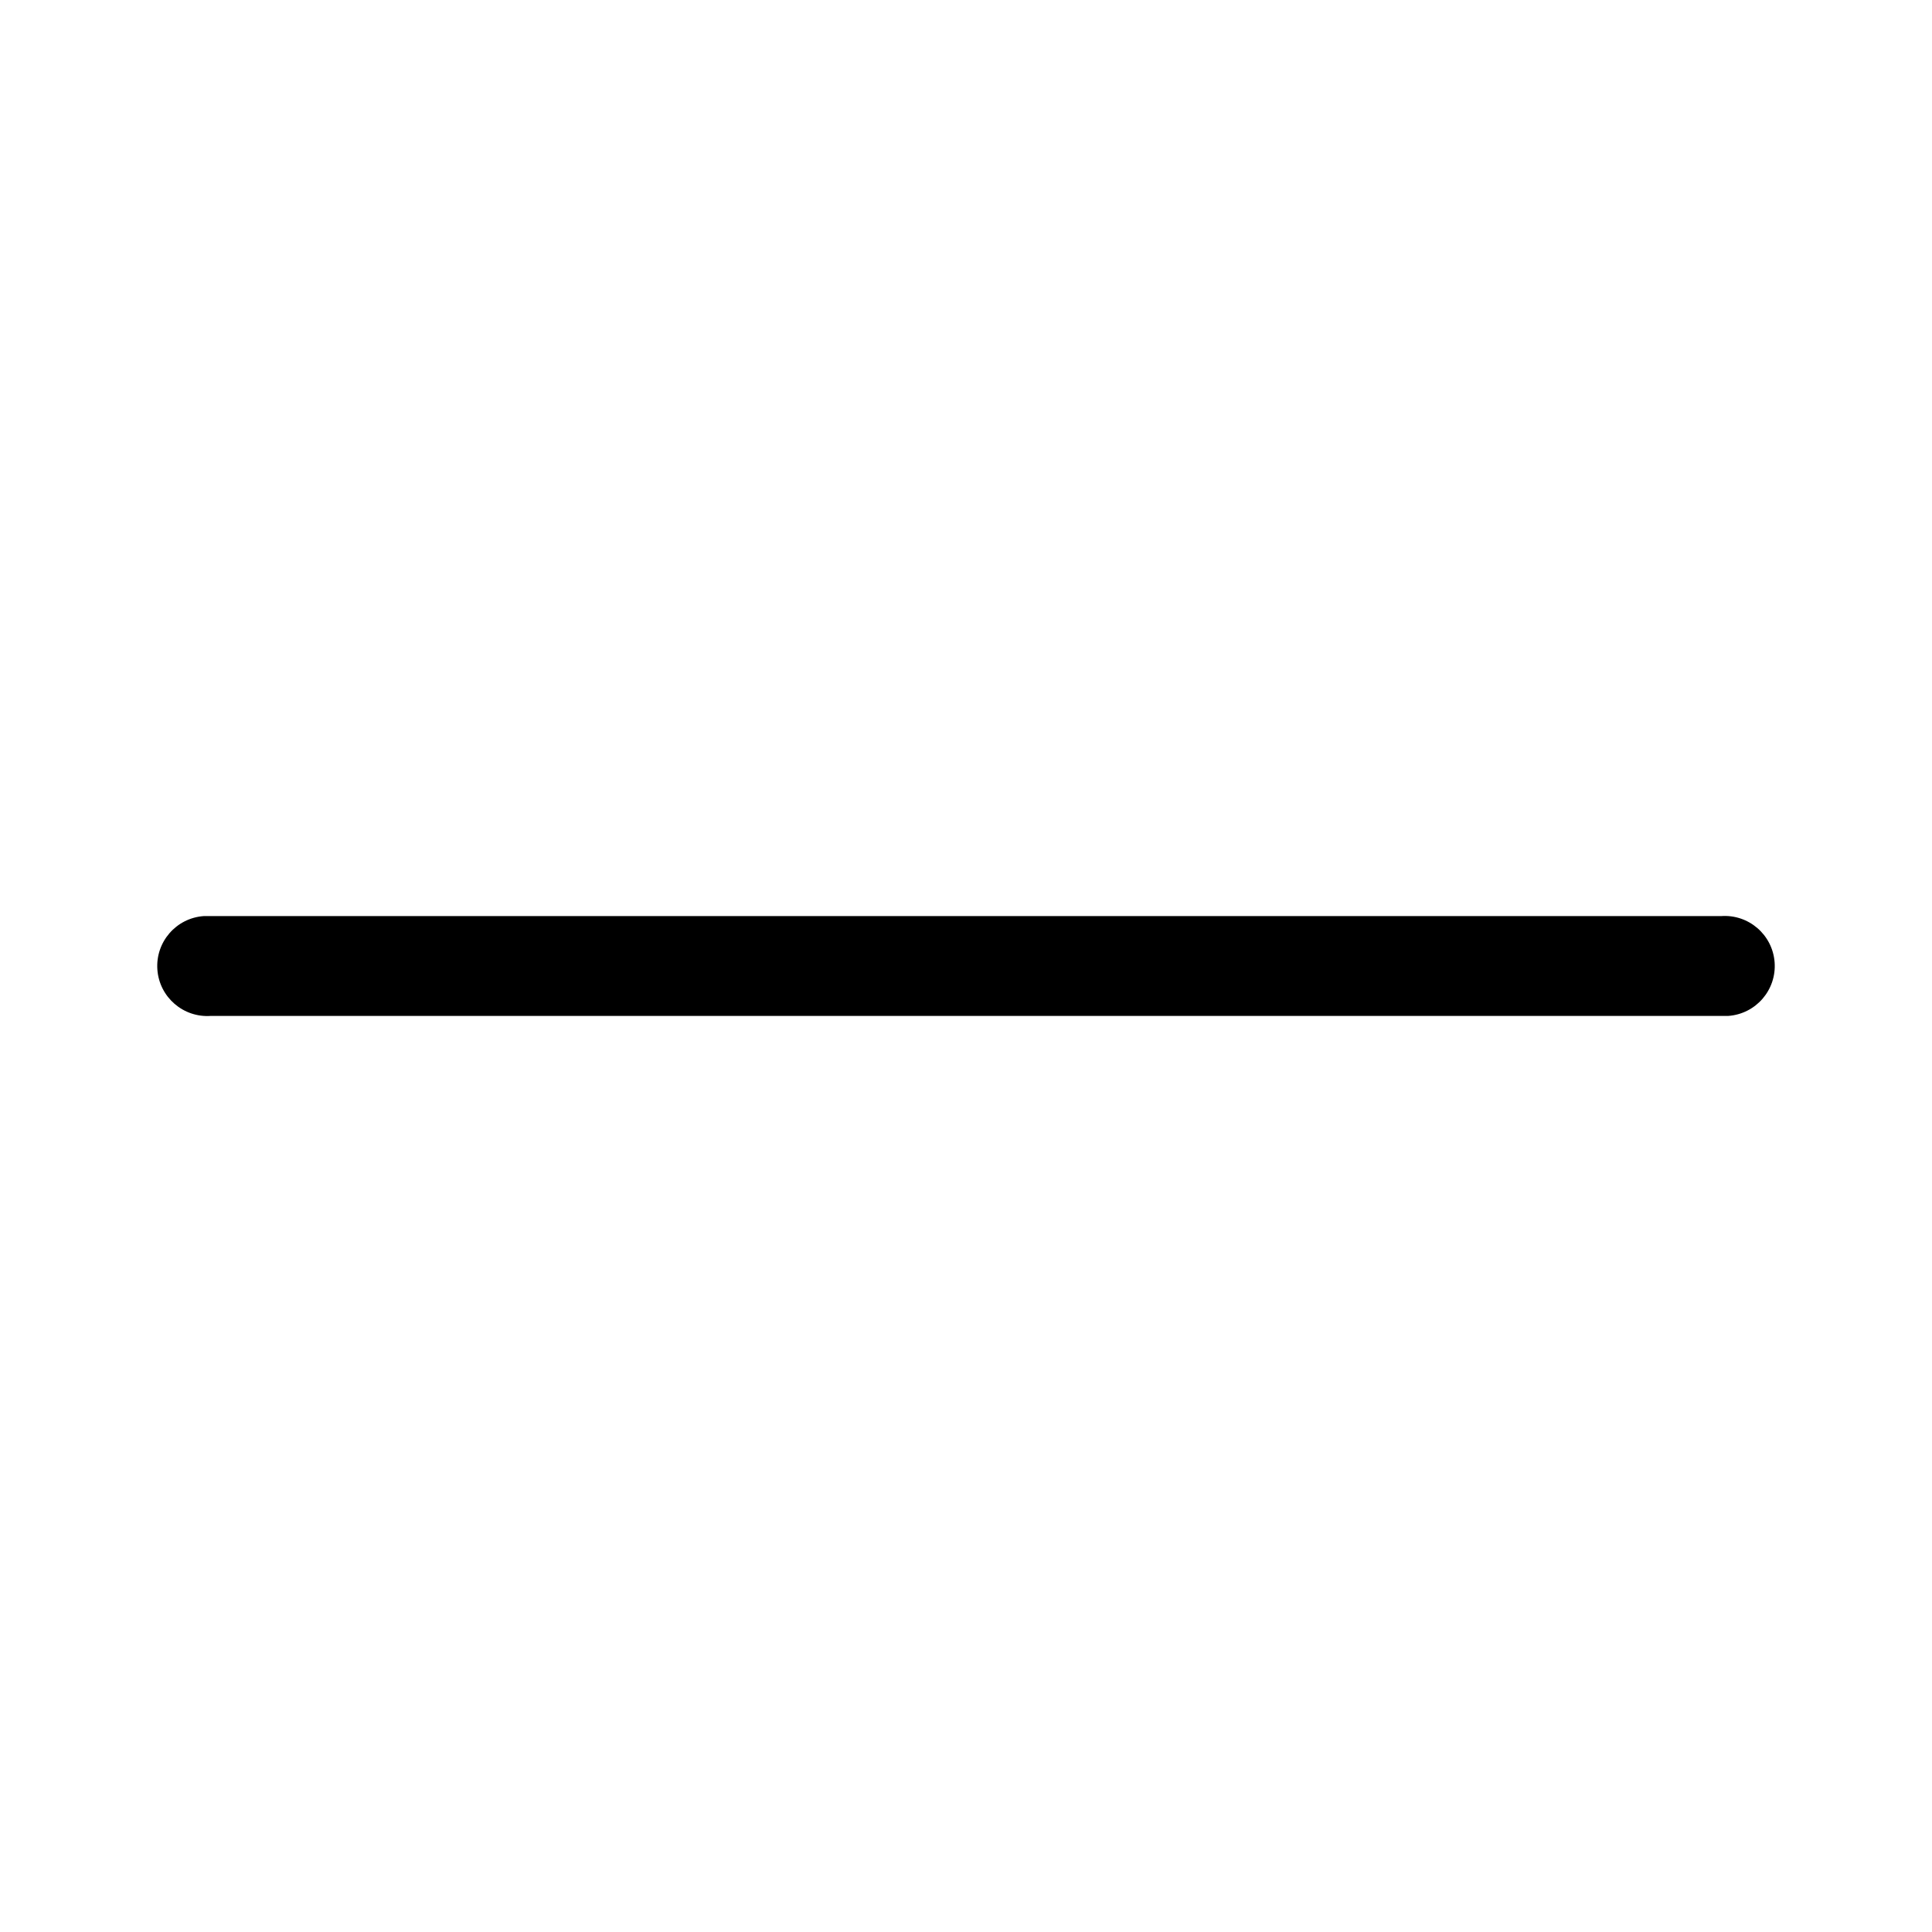
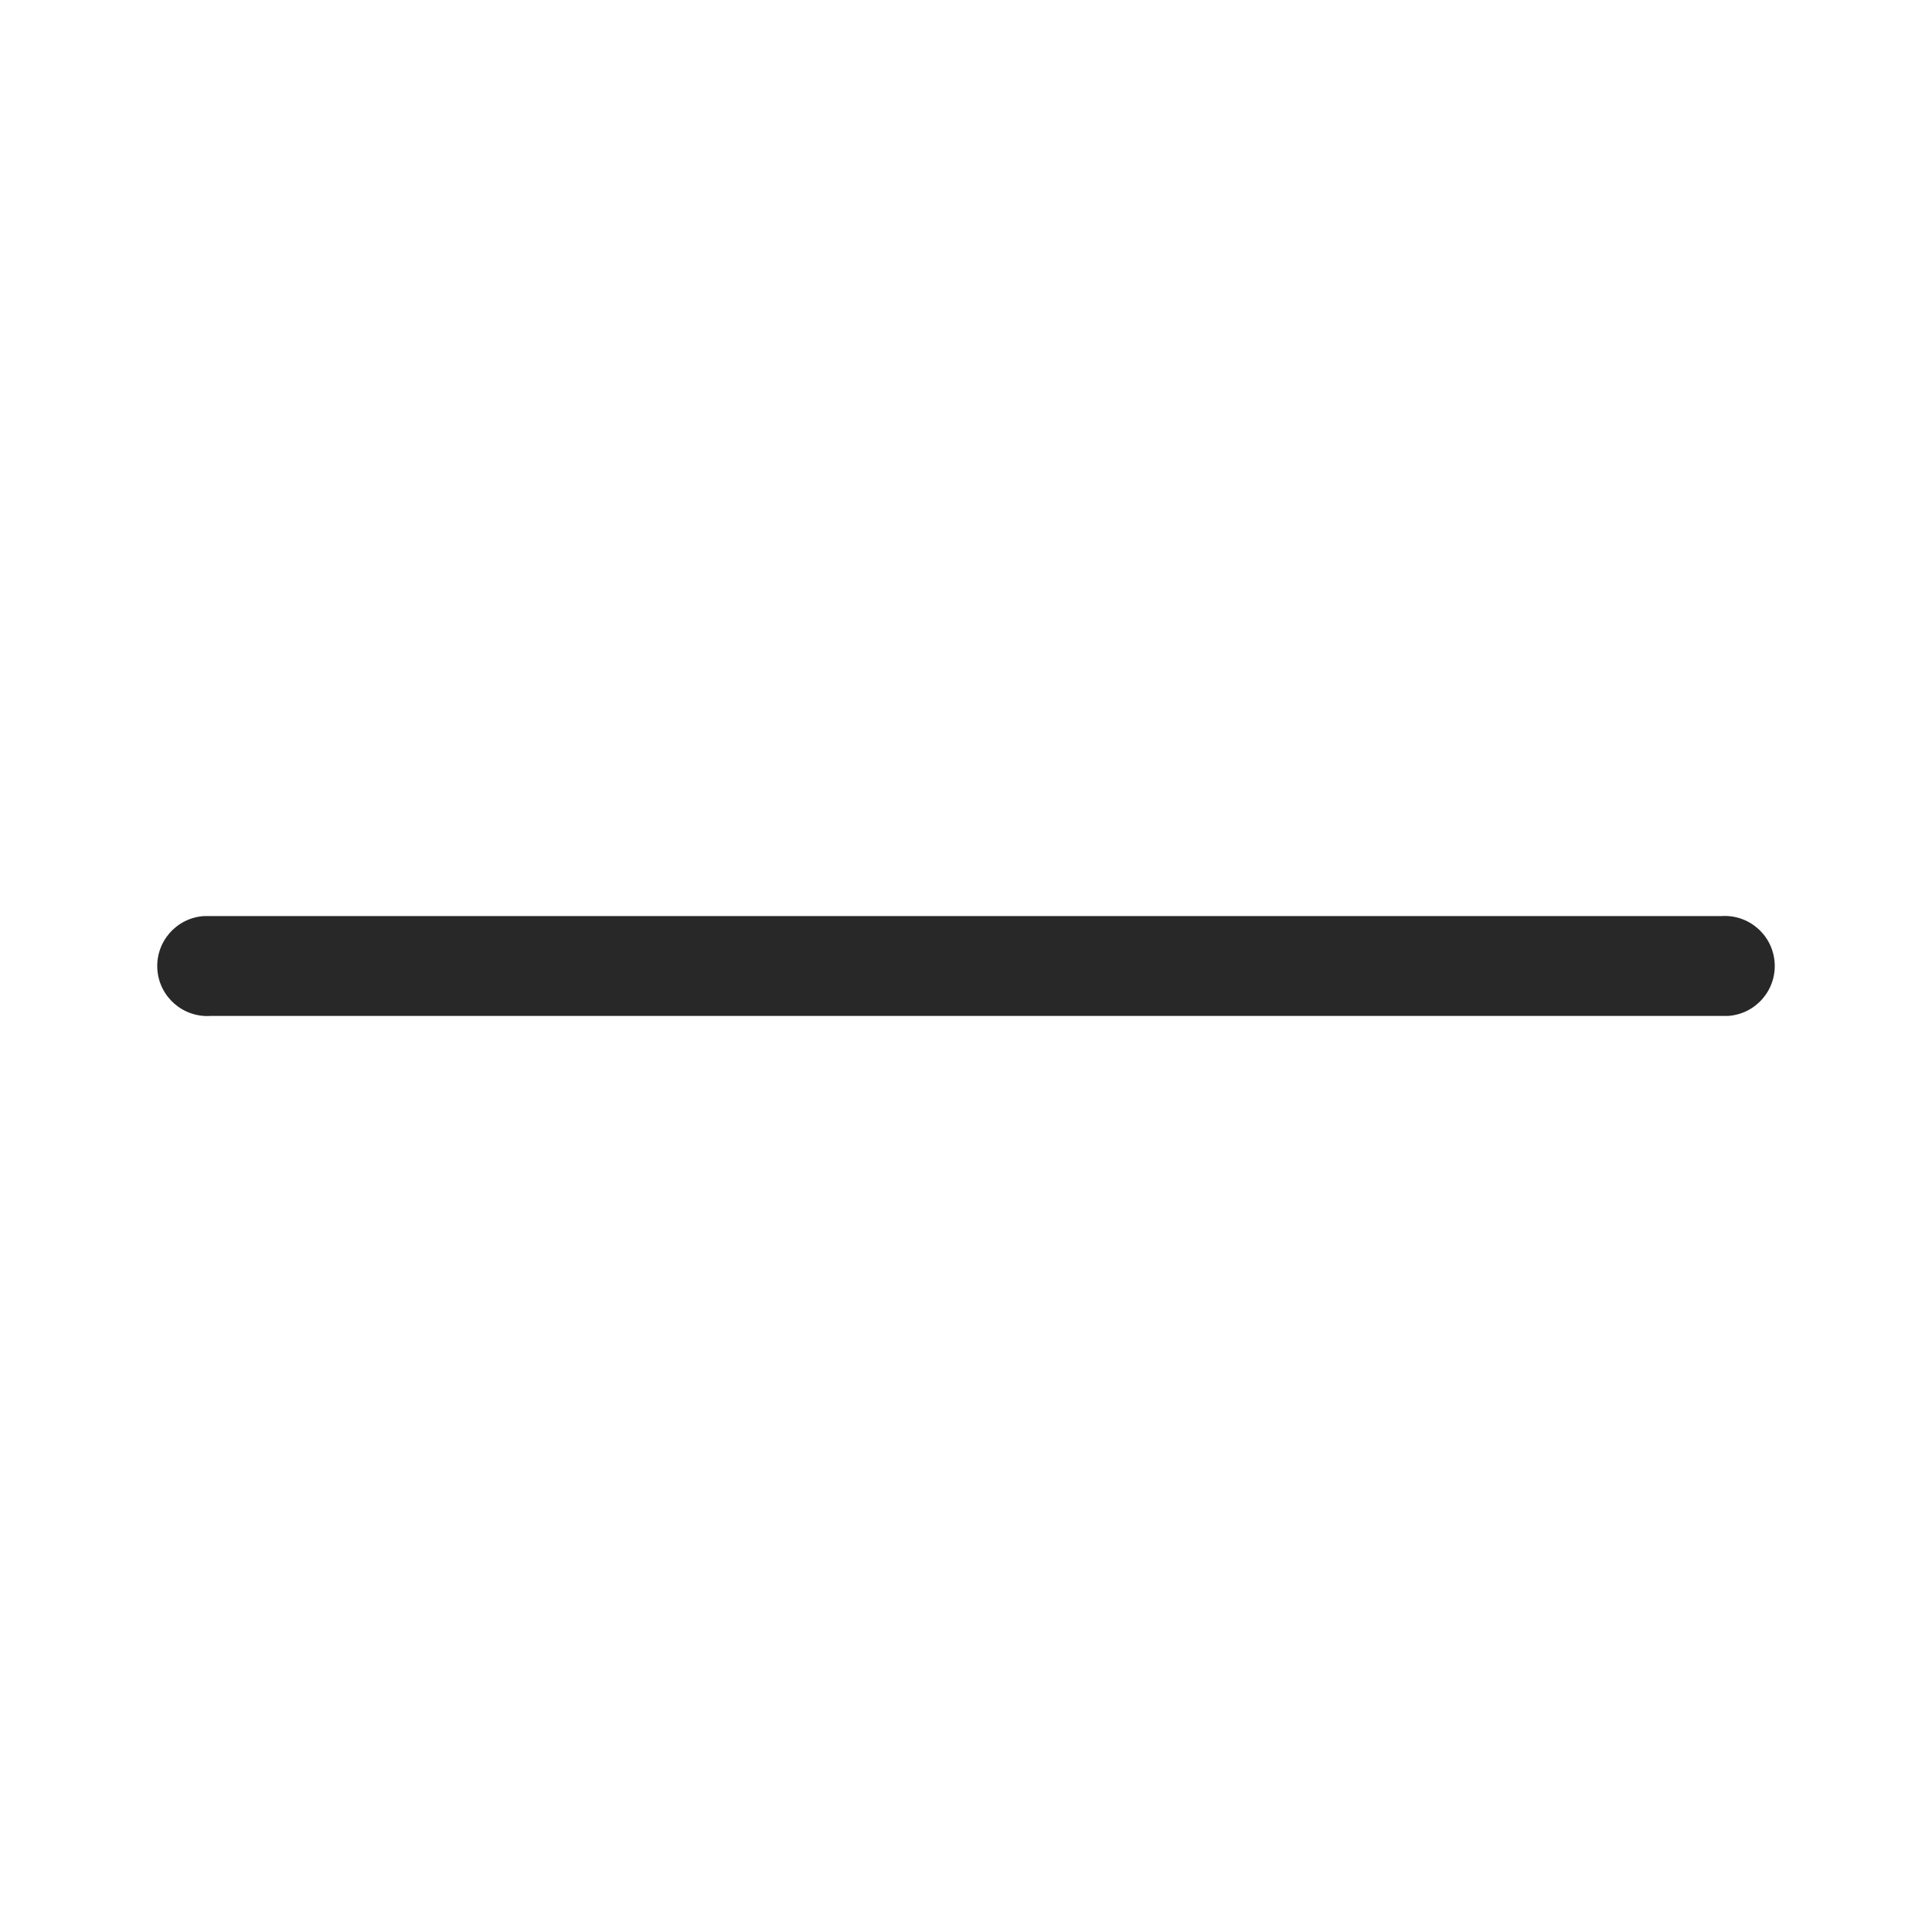
<svg xmlns="http://www.w3.org/2000/svg" width="24" height="24" viewBox="0 0 24 24">
-   <path d="M21.38 11.38a.62.62 0 01.09 1.24H2.62a.62.62 0 01-.09-1.24h18.85z" fill="currentColor" fill-rule="evenodd" />
+   <path d="M21.38 11.38a.62.62 0 01.09 1.24H2.62a.62.62 0 01-.09-1.24h18.85z" fill="currentColor" fill-rule="evenodd" fill-opacity=".84" />
</svg>
